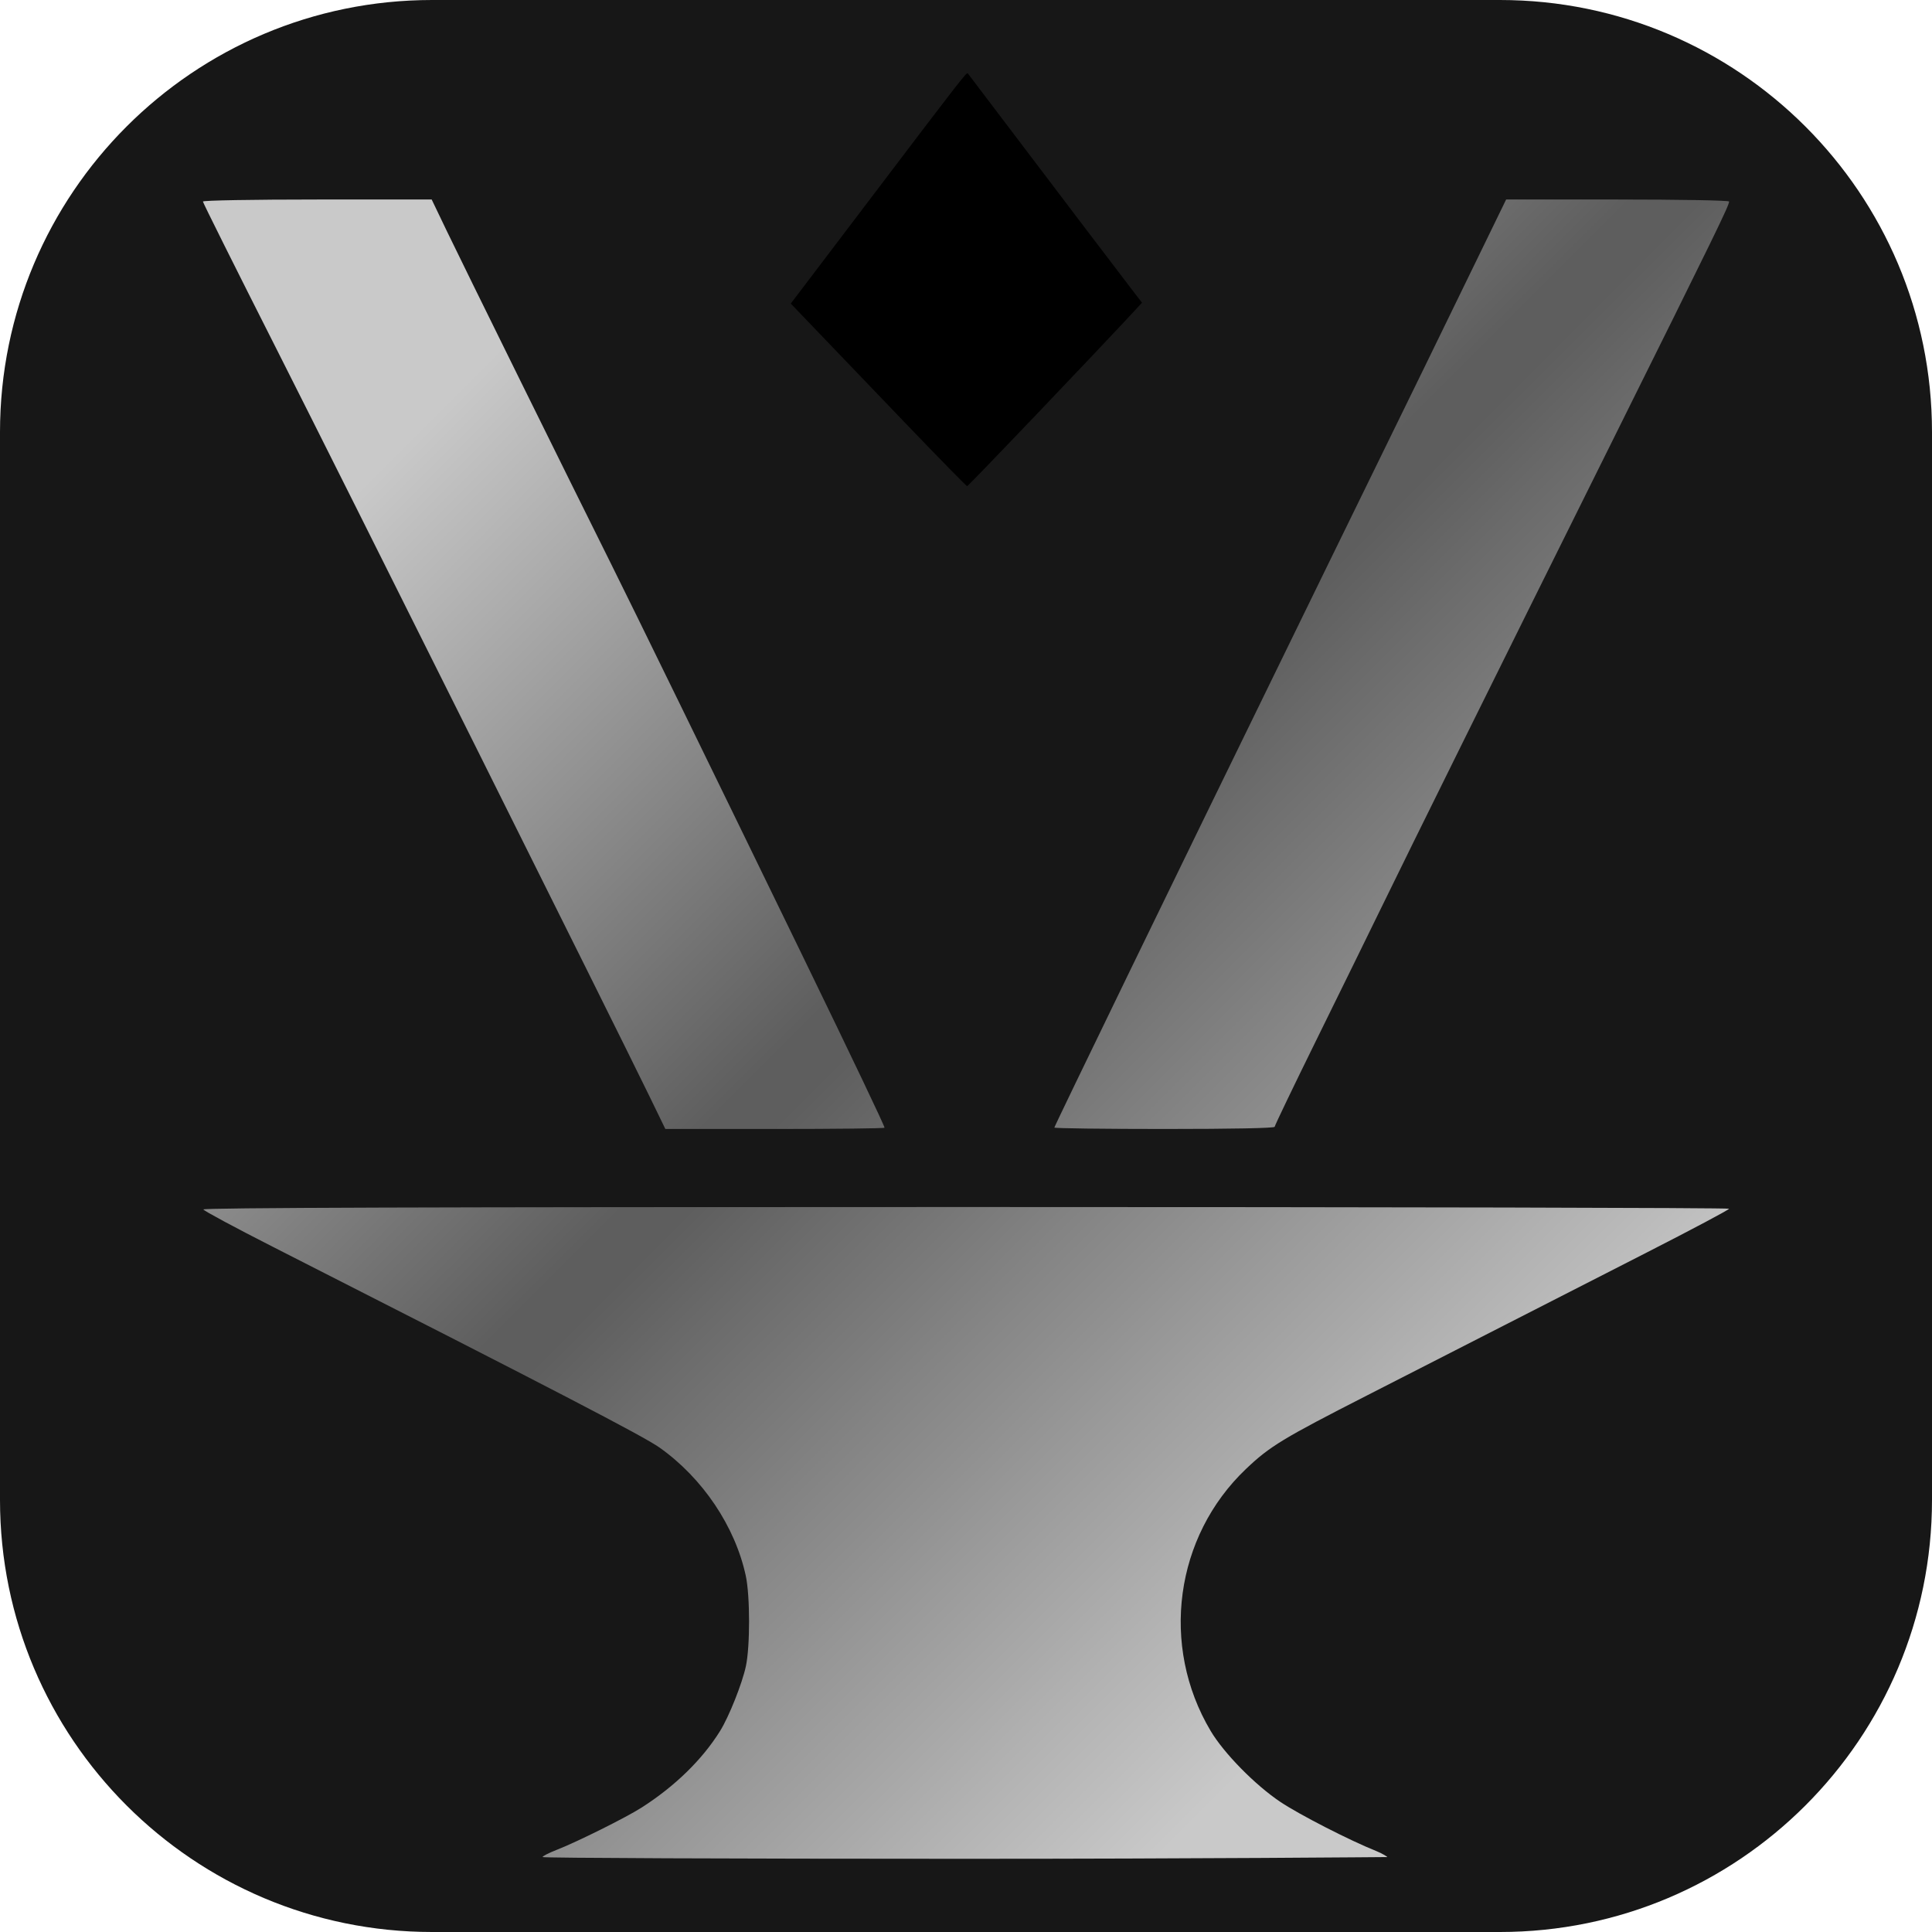
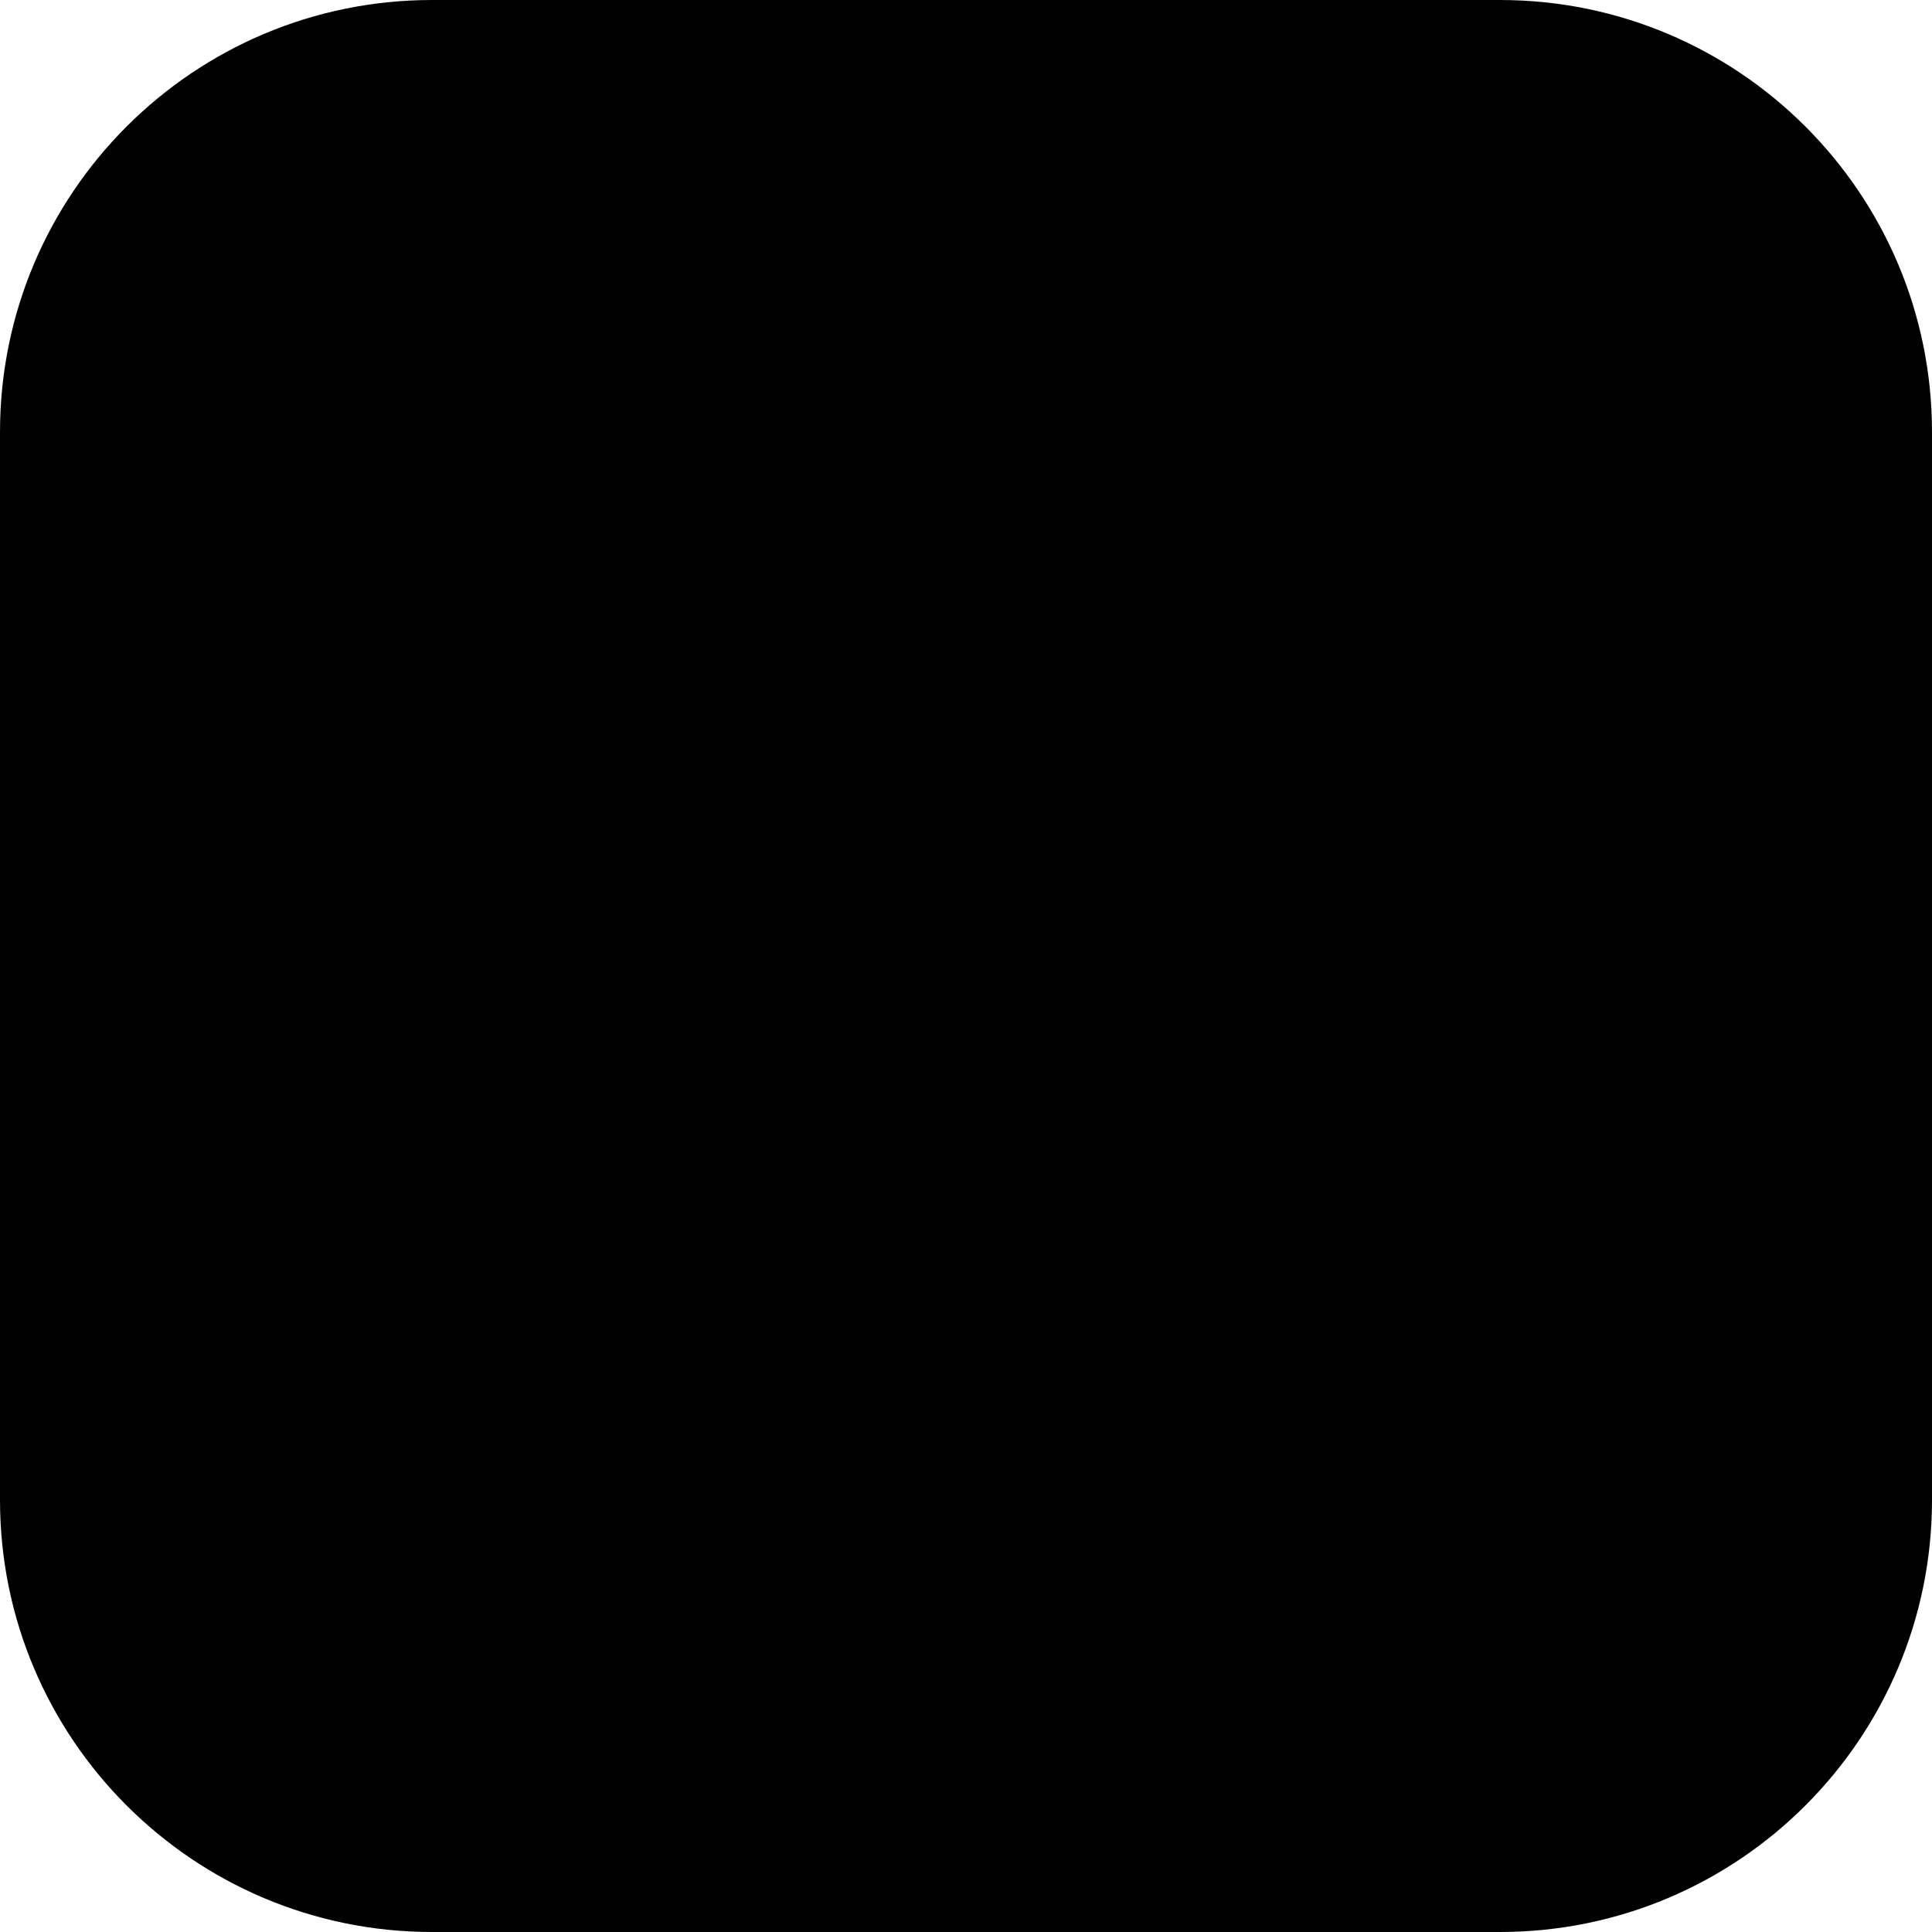
- <svg xmlns="http://www.w3.org/2000/svg" xmlns:xlink="http://www.w3.org/1999/xlink" width="512" height="512" viewBox="0 0 135.467 135.467" version="1.1" id="svg1" xml:space="preserve">
+ <svg xmlns="http://www.w3.org/2000/svg" xmlns:xlink="http://www.w3.org/1999/xlink" style="color-scheme: light dark" width="512" height="512" viewBox="0 0 135.467 135.467" version="1.1" id="svg1" xml:space="preserve">
  <defs id="defs1">
    <linearGradient id="linearGradient6">
-       <stop style="stop-color:#c9c9c9;stop-opacity:1;" offset="0" id="stop6" />
-       <stop style="stop-color:#5e5e5e;stop-opacity:1;" offset="0.454" id="stop9" />
-       <stop style="stop-color:#5e5e5e;stop-opacity:1;" offset="0.485" id="stop7" />
-       <stop style="stop-color:#c9c9c9;stop-opacity:1;" offset="1" id="stop10" />
+       <stop style="stop-color:light-dark(oklch(25% 0.01 285), oklch(82% 0 0));stop-opacity:1;" offset="0" id="stop6" />
+       <stop style="stop-color:light-dark(oklch(60% 0.01 285), oklch(48% 0 0));stop-opacity:1;" offset="0.454" id="stop9" />
+       <stop style="stop-color:light-dark(oklch(60% 0.01 285), oklch(48% 0 0));stop-opacity:1;" offset="0.485" id="stop7" />
+       <stop style="stop-color:light-dark(oklch(25% 0.01 285), oklch(82% 0 0));stop-opacity:1;" offset="1" id="stop10" />
    </linearGradient>
    <linearGradient xlink:href="#linearGradient6" id="linearGradient7" x1="29.712" y1="29.712" x2="105.754" y2="105.754" gradientUnits="userSpaceOnUse" />
    <radialGradient id="diamondGradient" cx="35%" cy="30%" r="75%" fx="30%" fy="25%">
-       <stop style="stop-color:oklch(75% 0.15 40);stop-opacity:1;" offset="0" />
-       <stop style="stop-color:oklch(65% 0.22 30);stop-opacity:1;" offset="0.45" />
-       <stop style="stop-color:oklch(45% 0.15 25);stop-opacity:1;" offset="1" />
+       <stop style="stop-color:light-dark(oklch(65% 0.15 40), oklch(75% 0.15 40));stop-opacity:1;" offset="0" />
+       <stop style="stop-color:light-dark(oklch(50% 0.2 30), oklch(65% 0.22 30));stop-opacity:1;" offset="0.45" />
+       <stop style="stop-color:light-dark(oklch(35% 0.12 25), oklch(45% 0.15 25));stop-opacity:1;" offset="1" />
    </radialGradient>
  </defs>
  <g id="layer1">
-     <rect style="fill:#171717;fill-opacity:1;stroke:none;stroke-width:0.529;stroke-linecap:round;stroke-linejoin:round;stroke-dasharray:none;stroke-opacity:1;paint-order:markers stroke fill" id="rect24" width="135.467" height="135.467" x="0" y="0" ry="30.297" />
+     <rect style="fill:light-dark(oklch(100% 0 0), oklch(14% 0 0));fill-opacity:1;stroke:none;stroke-width:0.529;stroke-linecap:round;stroke-linejoin:round;stroke-dasharray:none;stroke-opacity:1;paint-order:markers stroke fill" id="rect24" width="135.467" height="135.467" x="0" y="0" ry="30.297" />
    <g id="g27">
      <path style="fill:url(#diamondGradient);fill-opacity:1;stroke-width:0.529;stroke:none;stroke-opacity:1;stroke-dasharray:none;stroke-linecap:round;stroke-linejoin:round" d="M 72.722,29.01 C 75.377,26.225 78.118,23.333 78.813,22.584 L 80.076,21.224 79.617,20.632 C 79.047,19.897 74.266,13.602 70.643,8.816 69.145,6.838 67.892,5.185 67.858,5.144 c -0.082,-0.101 -0.43,0.347 -7.3,9.409 -1.409,1.859 -3.136,4.134 -3.837,5.056 l -1.275,1.677 1.879,1.96 c 1.034,1.078 3.798,3.962 6.144,6.408 2.345,2.447 4.301,4.442 4.345,4.435 0.044,-0.007 2.253,-2.293 4.908,-5.078 z" id="path27" />
      <path style="fill:url(#linearGradient7);fill-opacity:1;stroke-width:0.529;stroke:none;stroke-opacity:1;stroke-dasharray:none;stroke-linecap:round;stroke-linejoin:round" d="m 89.377,79.008 c 0,-0.084 1.348,-2.89 2.997,-6.236 1.648,-3.345 3.667,-7.458 4.486,-9.14 2.157,-4.427 7.679,-15.584 16.17,-32.666 7.298,-14.682 8.21,-16.552 8.21,-16.836 0,-0.079 -3.453,-0.141 -7.817,-0.141 h -7.817 l -1.938,3.983 c -3.101,6.374 -4.776,9.805 -7.048,14.442 -1.171,2.39 -2.764,5.648 -3.541,7.241 -0.776,1.593 -2.243,4.598 -3.26,6.678 -7.16,14.646 -15.89,32.627 -15.89,32.73 0,0.054 3.476,0.098 7.724,0.098 4.795,0 7.724,-0.058 7.724,-0.154 z" id="path26" />
      <path style="fill:url(#linearGradient7);fill-opacity:1;stroke-width:0.529;stroke:none;stroke-opacity:1;stroke-dasharray:none;stroke-linecap:round;stroke-linejoin:round" d="m 62.021,79.073 c 0,-0.137 -2.246,-4.847 -5.674,-11.9 C 49.853,53.813 44.454,42.762 42.865,39.575 39.953,33.739 32.426,18.484 31.331,16.202 l -1.062,-2.213 h -8.021 c -4.514,0 -8.021,0.062 -8.021,0.142 0,0.078 2.322,4.73 5.16,10.339 4.845,9.574 23.707,47.368 26.151,52.398 l 1.114,2.293 h 7.684 c 4.226,0 7.684,-0.04 7.684,-0.088 z" id="path25" />
      <path style="fill:url(#linearGradient7);fill-opacity:1;stroke-width:0.529;stroke:none;stroke-opacity:1;stroke-dasharray:none;stroke-linecap:round;stroke-linejoin:round" d="m 97.261,130.213 c 0.066,0 -0.344,-0.257 -0.764,-0.424 -1.829,-0.727 -5.385,-2.549 -6.721,-3.443 -1.774,-1.188 -3.96,-3.414 -4.892,-4.984 -3.546,-5.969 -2.511,-13.62 2.485,-18.366 1.671,-1.588 2.573,-2.135 8.526,-5.174 2.832,-1.446 7.105,-3.629 9.494,-4.851 2.39,-1.222 6.934,-3.543 10.098,-5.159 3.164,-1.615 5.753,-2.991 5.753,-3.058 0,-0.067 -24.083,-0.121 -53.519,-0.121 -37.769,0 -53.502,0.05 -53.462,0.171 0.031,0.094 2.228,1.275 4.881,2.624 19.949,10.143 25.98,13.275 27.111,14.076 3.02,2.139 5.3,5.533 6.043,8.996 0.302,1.408 0.305,4.937 0.005,6.334 -0.261,1.217 -1.185,3.536 -1.806,4.534 -1.251,2.01 -3.163,3.876 -5.511,5.378 -1.08,0.691 -4.551,2.419 -5.943,2.959 -0.547,0.212 -0.995,0.44 -0.995,0.507 0,0.067 13.324,0.122 29.609,0.122 16.285,0 29.542,-0.121 29.608,-0.121 z" id="path2" />
    </g>
  </g>
</svg>
